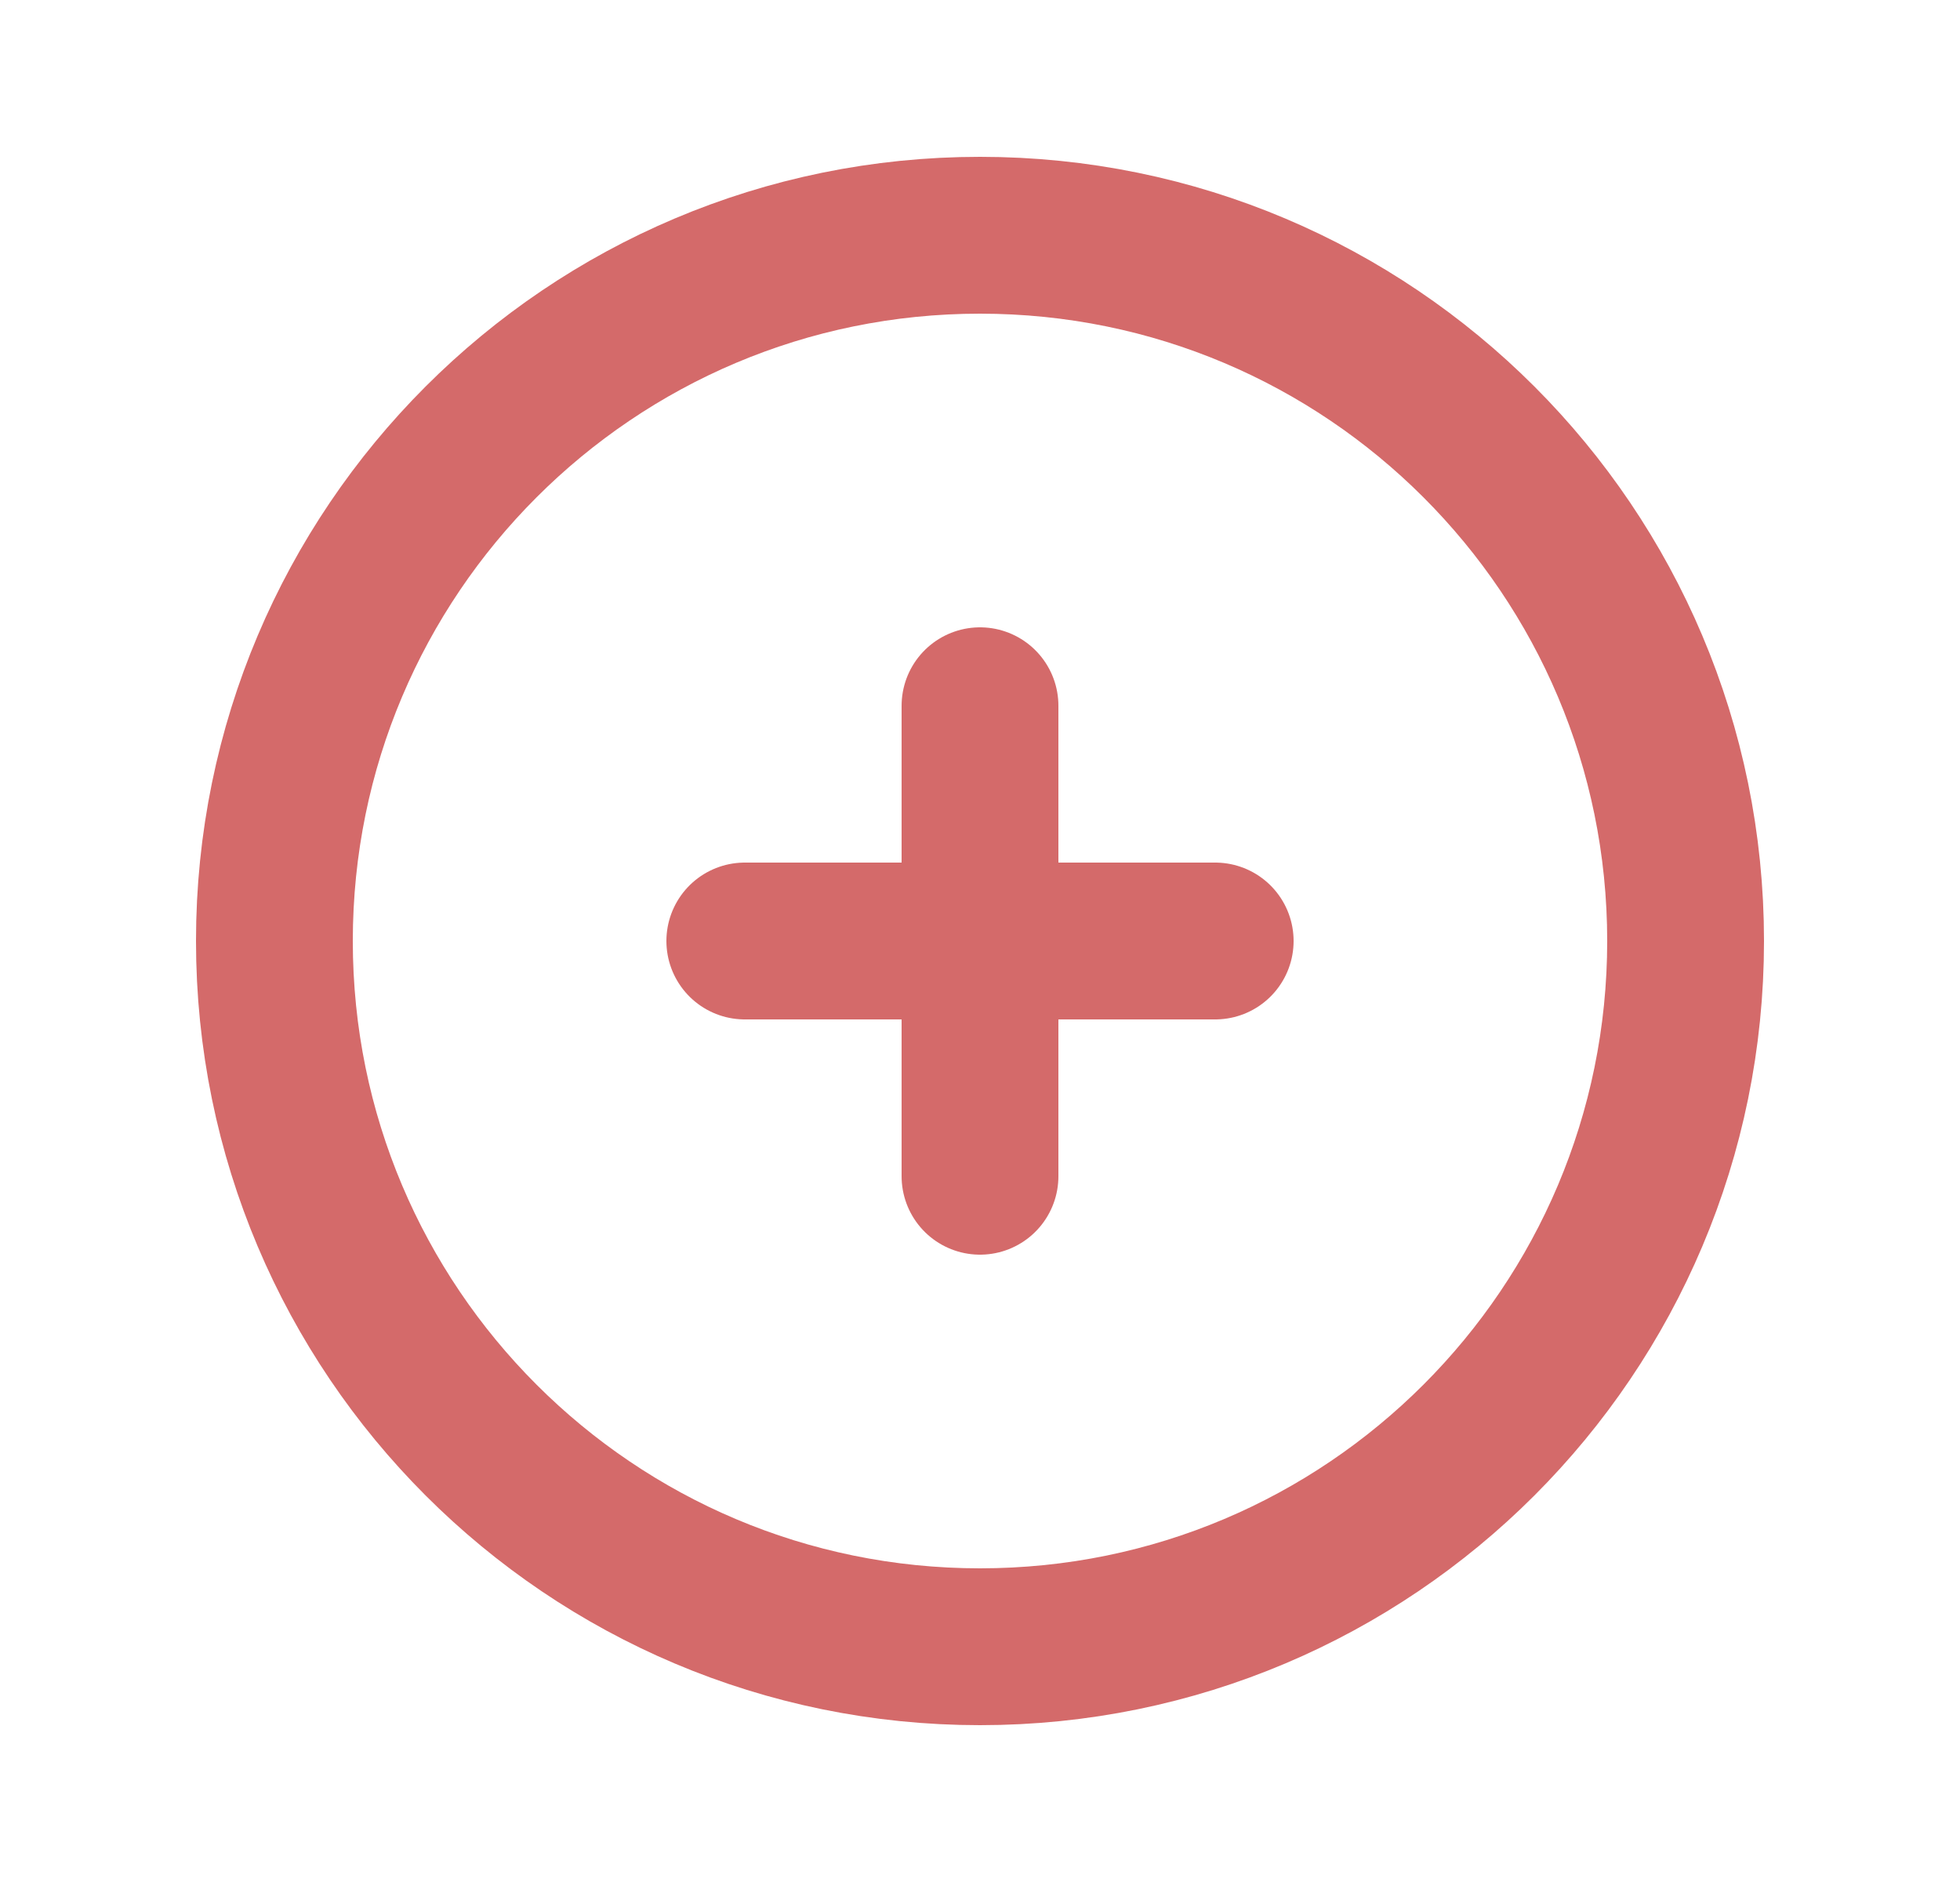
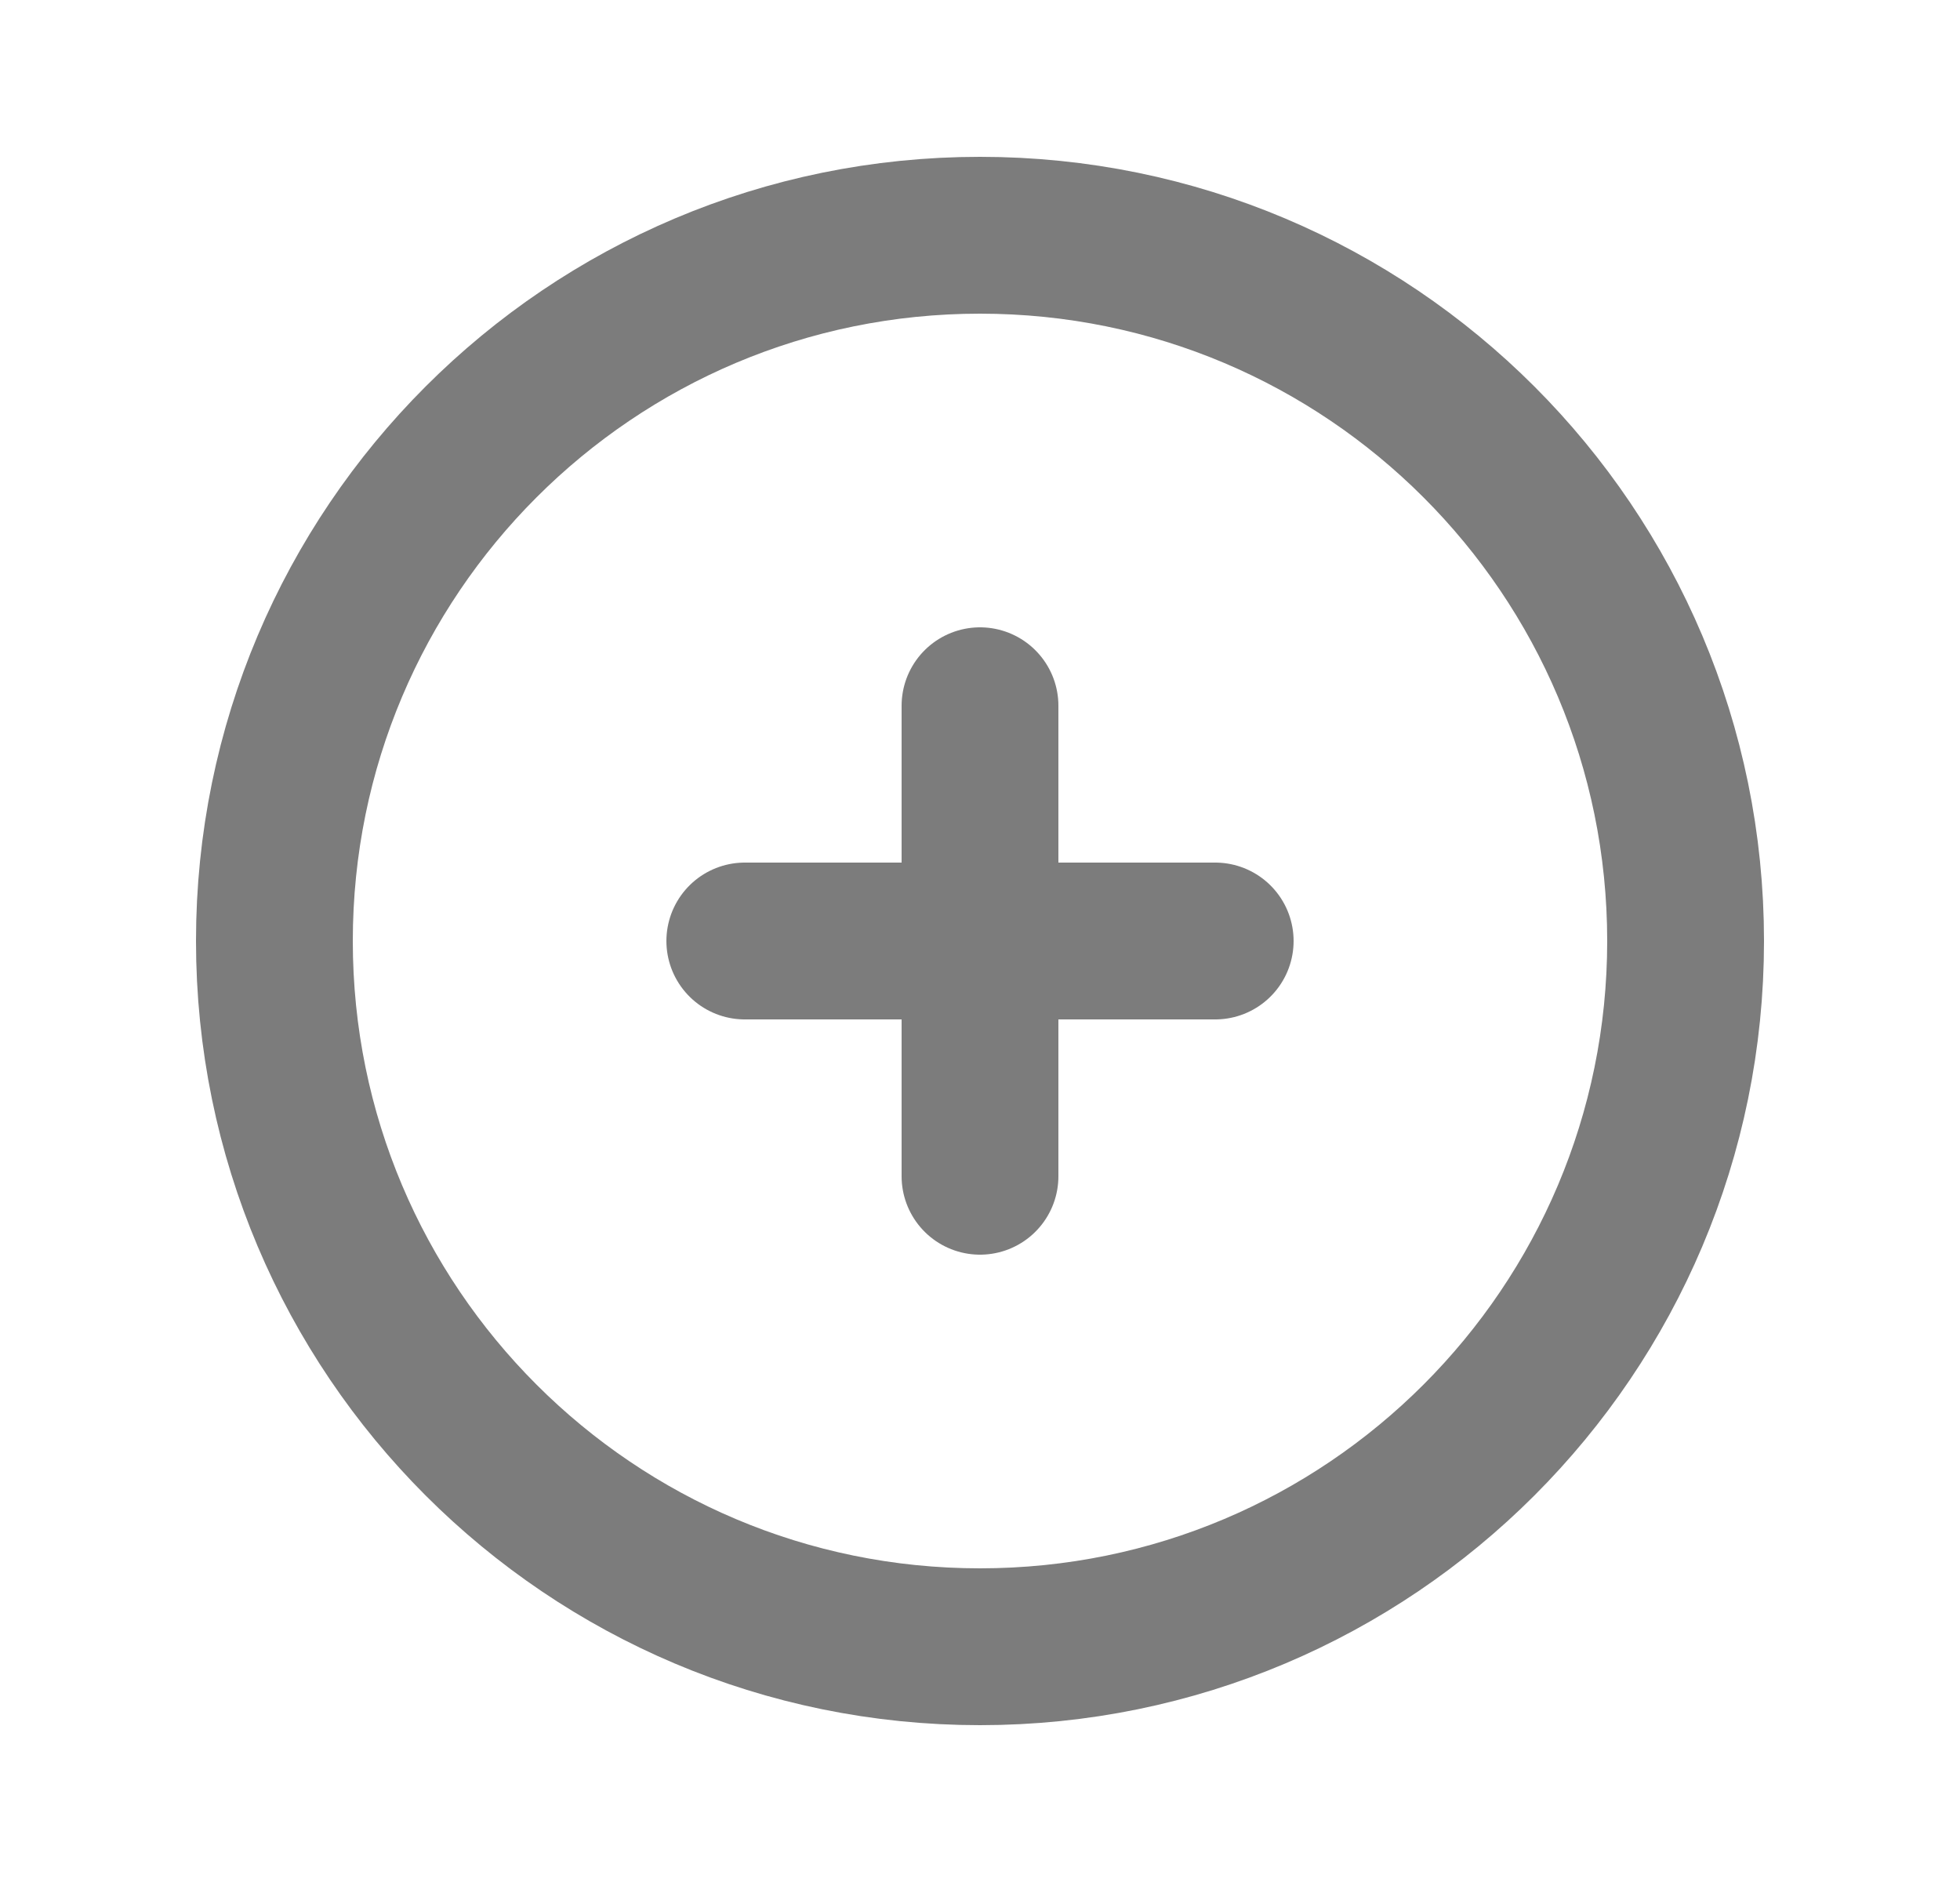
<svg xmlns="http://www.w3.org/2000/svg" width="25" height="24" viewBox="0 0 25 24" fill="none">
-   <path d="M9.5 12H12.5M12.5 12L15.5 12M12.5 12V15M12.5 12V9M21.5 12C21.5 16.971 17.471 21 12.5 21C7.529 21 3.5 16.971 3.5 12C3.5 7.029 7.529 3 12.5 3C17.471 3 21.5 7.029 21.5 12Z" stroke="#D46A6A" stroke-width="2" stroke-linecap="round" />
+   <path d="M9.5 12H12.5M12.5 12L15.5 12M12.5 12V15M12.5 12V9M21.5 12C21.5 16.971 17.471 21 12.5 21C7.529 21 3.5 16.971 3.5 12C3.5 7.029 7.529 3 12.5 3C17.471 3 21.5 7.029 21.5 12Z" stroke="#7C7C7C" stroke-width="2" stroke-linecap="round" />
</svg>
